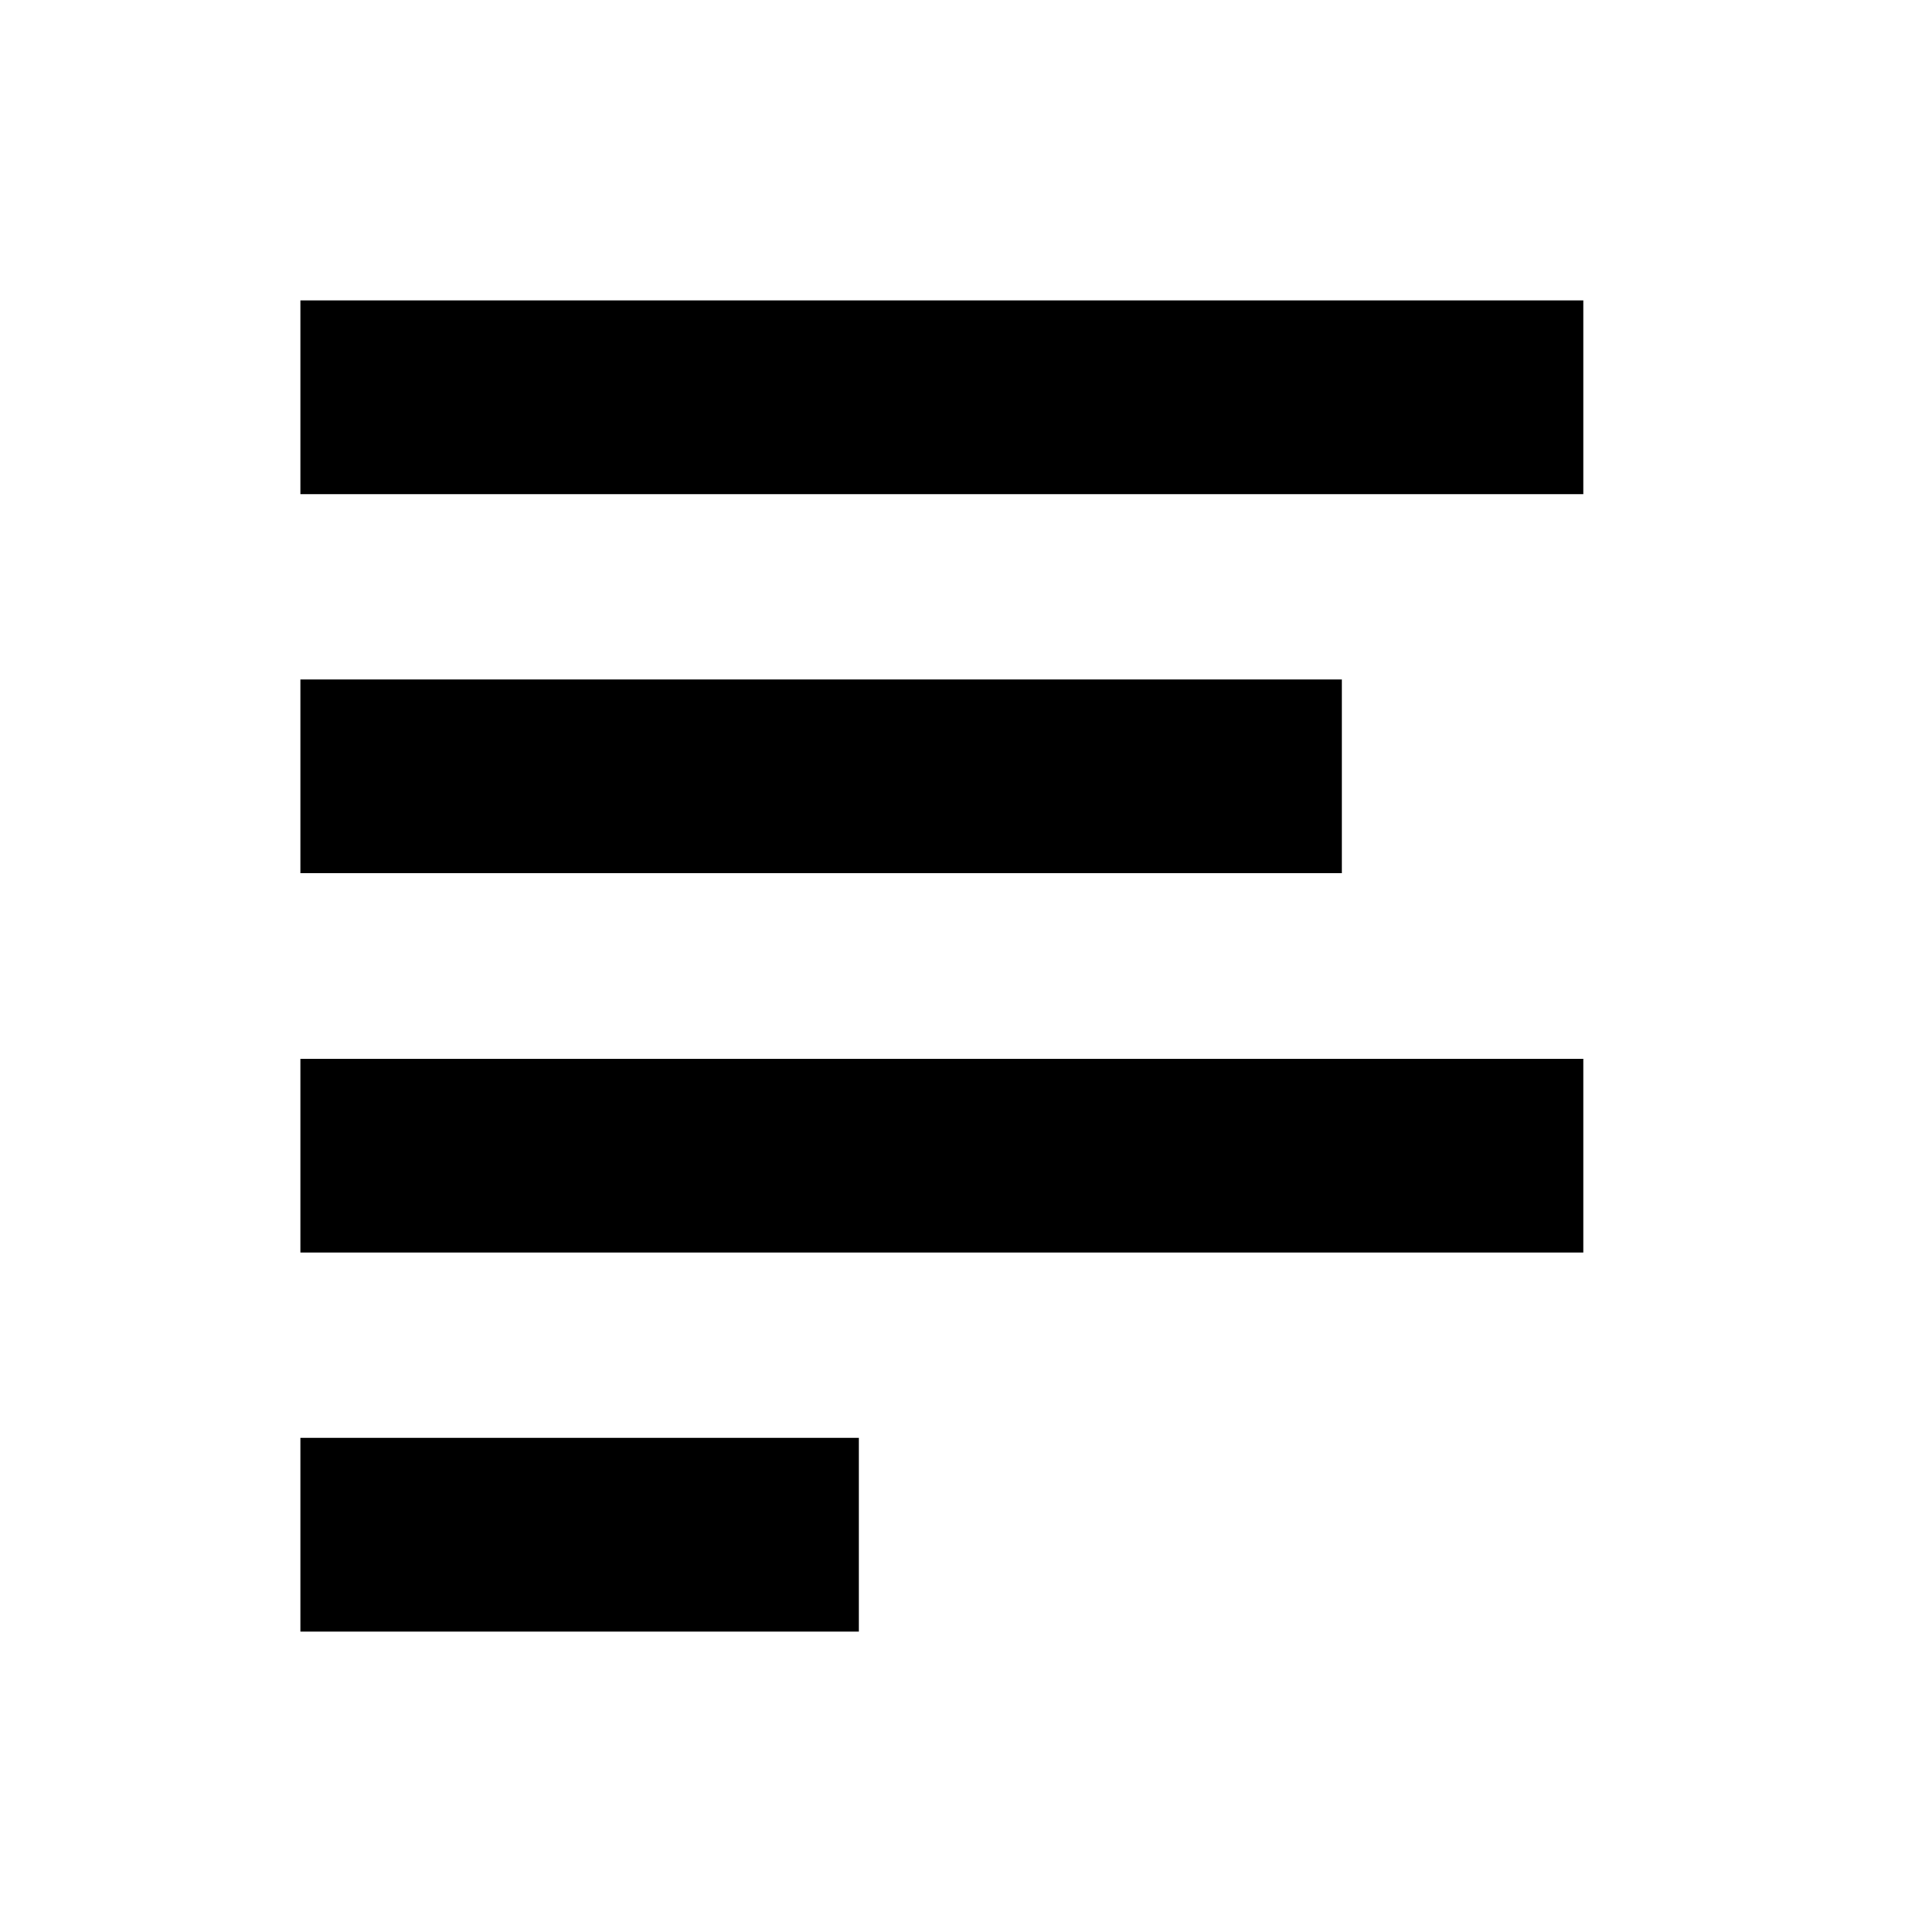
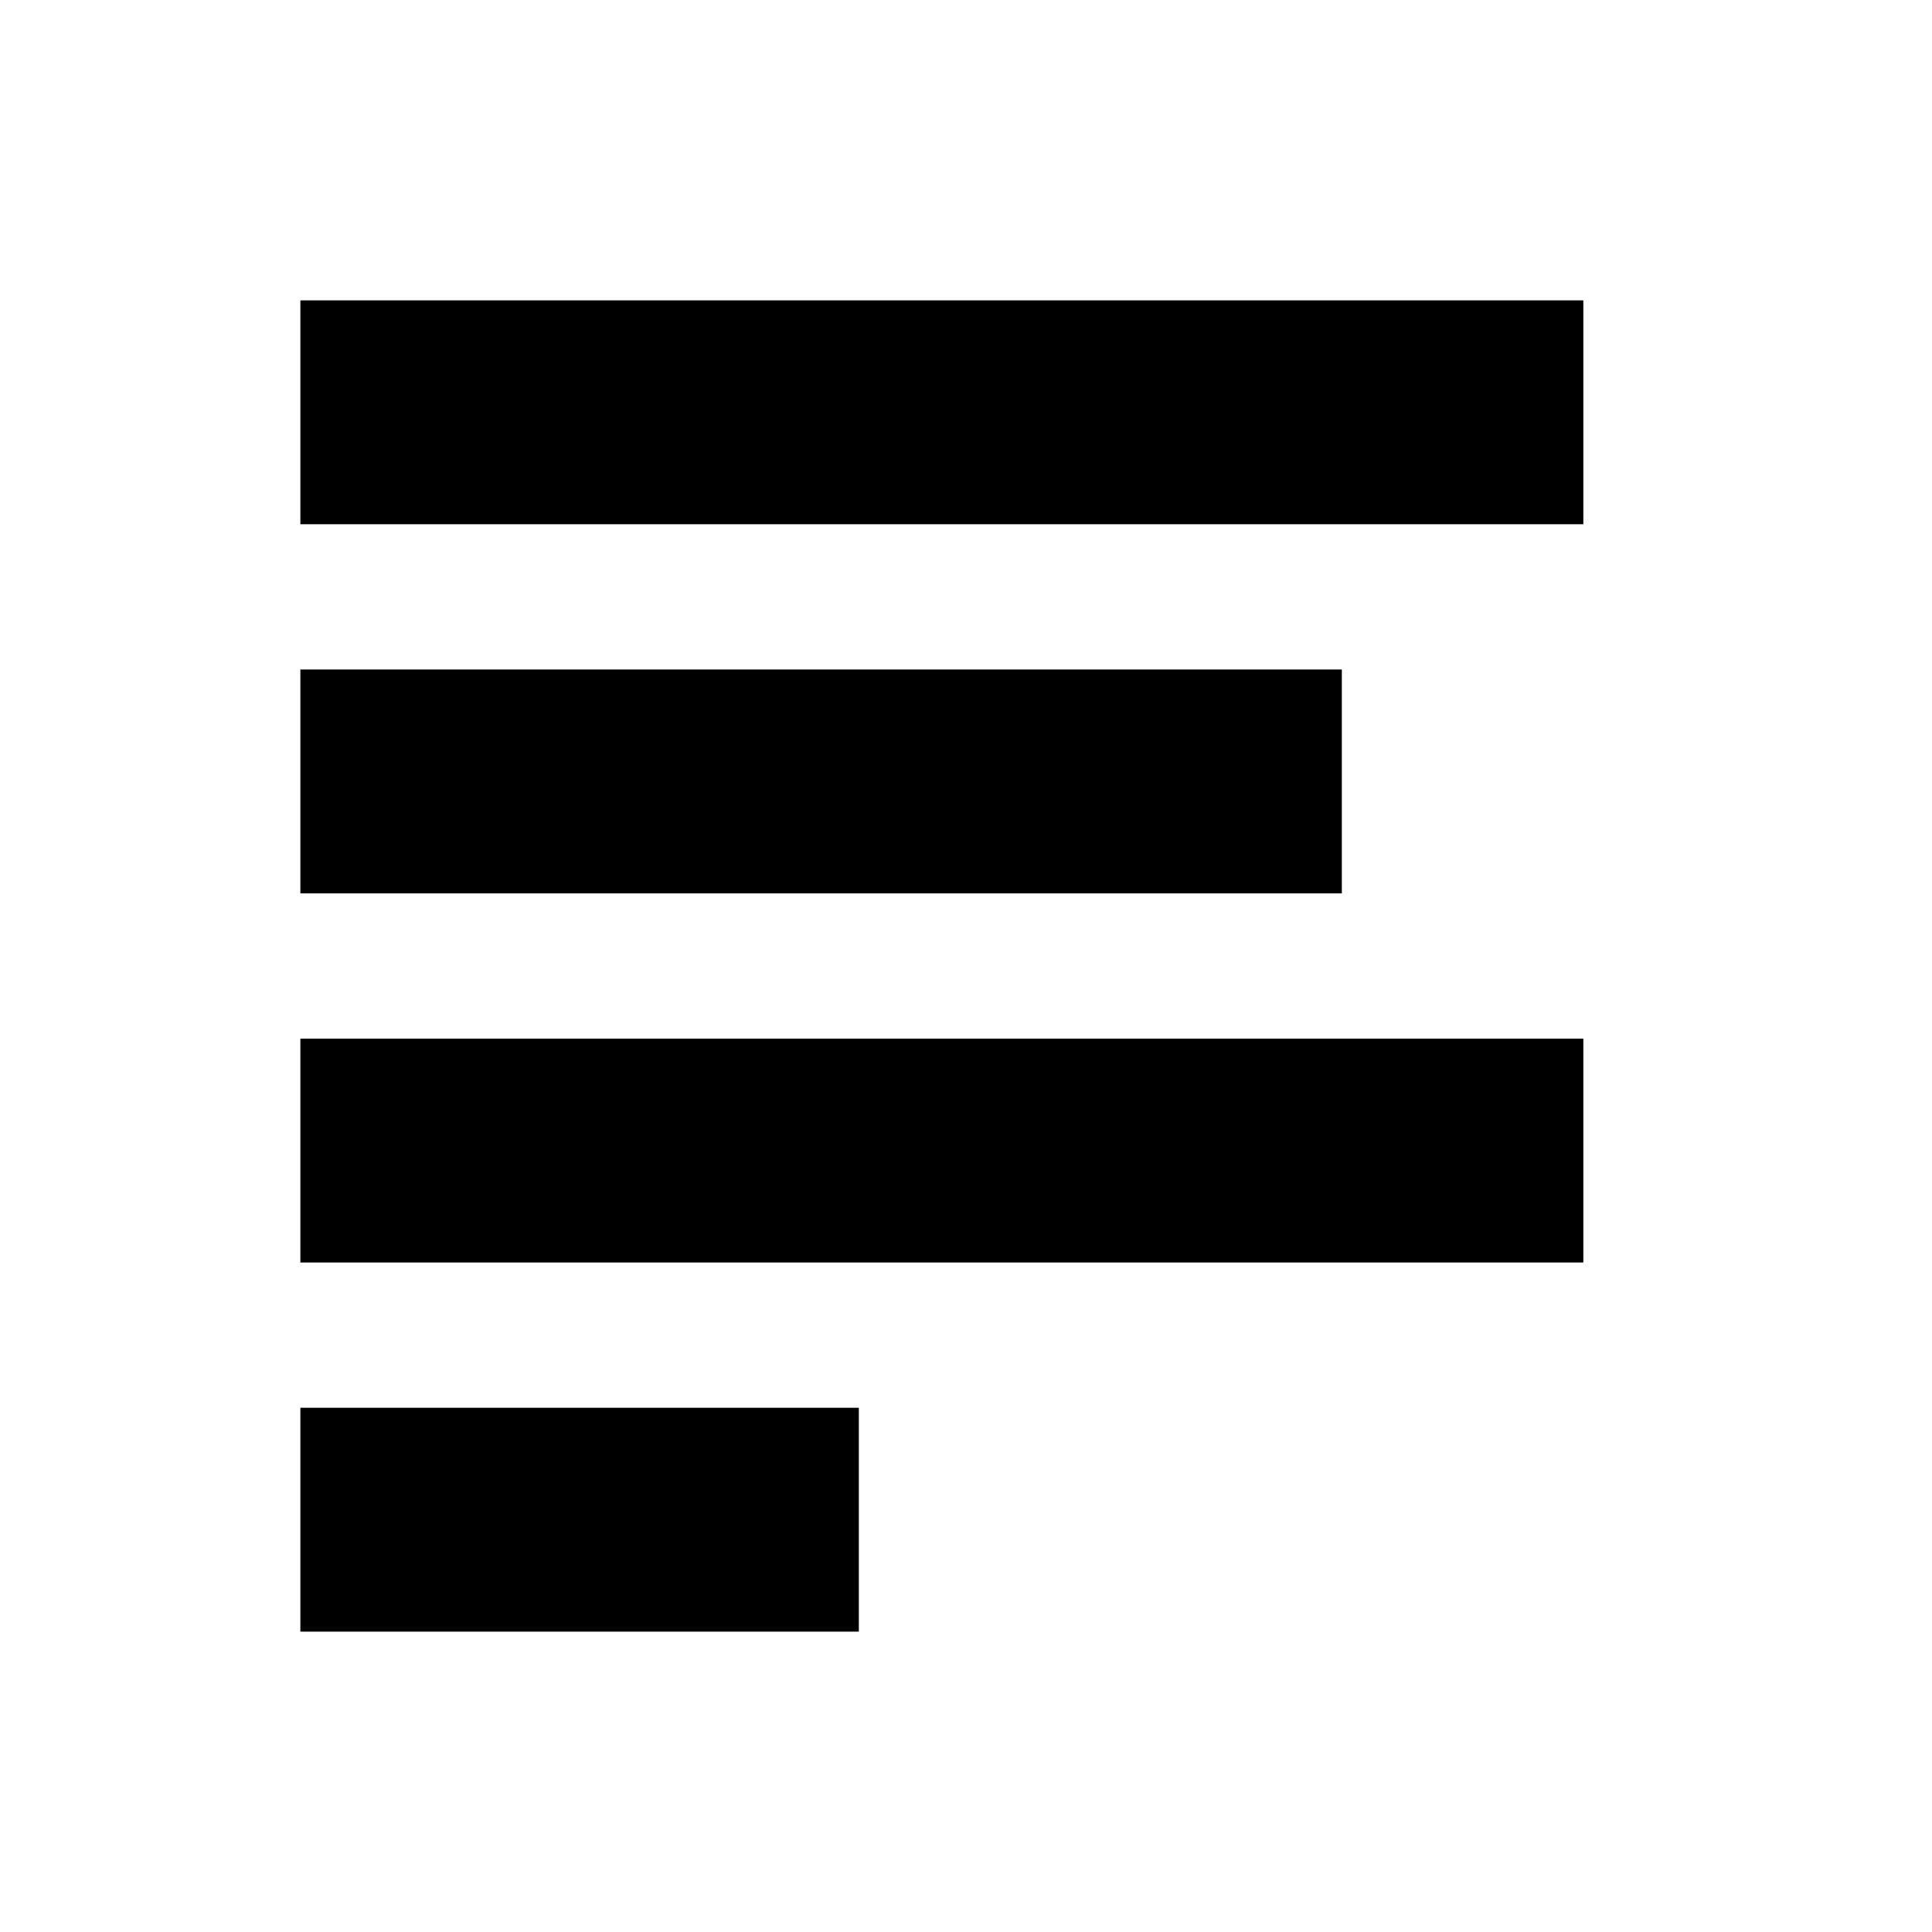
- <svg xmlns="http://www.w3.org/2000/svg" id="Layer_1" data-name="Layer 1" viewBox="0 0 32 32">
-   <defs>
-     <style>
-       .cls-1 {
-         fill: #000;
-         stroke-width: 0px;
-       }
-     </style>
-   </defs>
-   <rect class="cls-1" x="4.975" y="4.975" width="21.25" height="3.209" />
-   <rect class="cls-1" x="4.975" y="11.255" width="17.25" height="3.209" />
-   <rect class="cls-1" x="4.975" y="17.536" width="21.25" height="3.209" />
-   <rect class="cls-1" x="4.975" y="23.816" width="9.25" height="3.209" />
+ <svg xmlns="http://www.w3.org/2000/svg" viewBox="0 0 32 32">
+   <rect x="4.975" y="4.975" width="21.25" height="3.708" />
+   <rect x="4.975" y="11.089" width="17.25" height="3.708" />
+   <rect x="4.975" y="17.203" width="21.25" height="3.708" />
+   <rect x="4.975" y="23.317" width="9.25" height="3.708" />
</svg>
